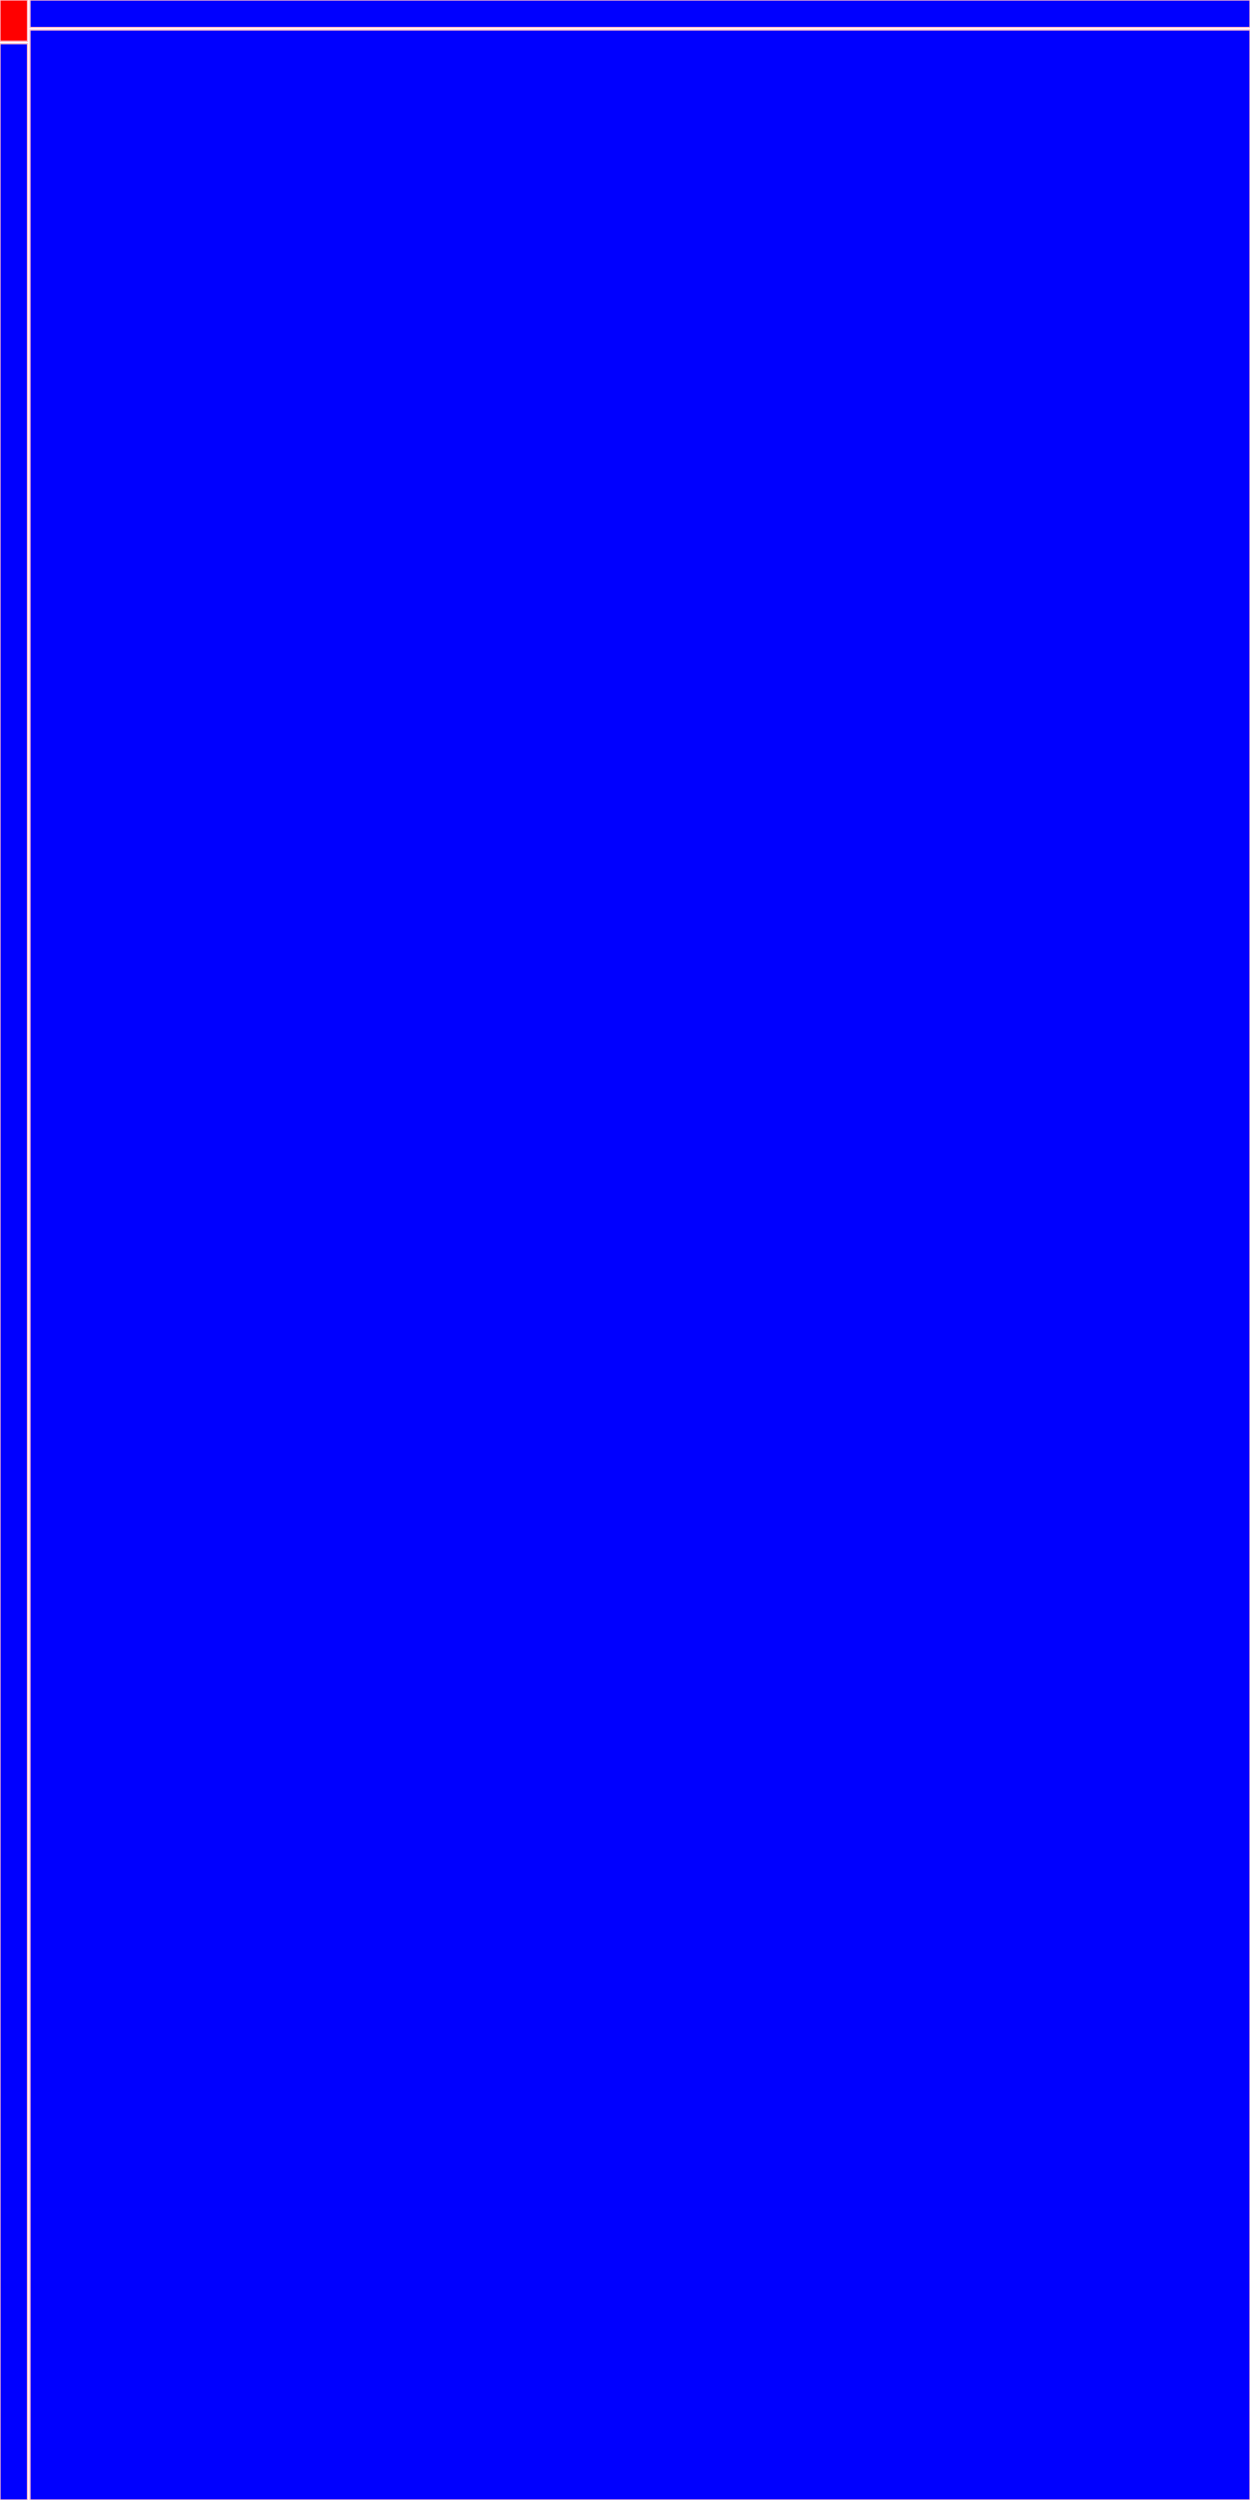
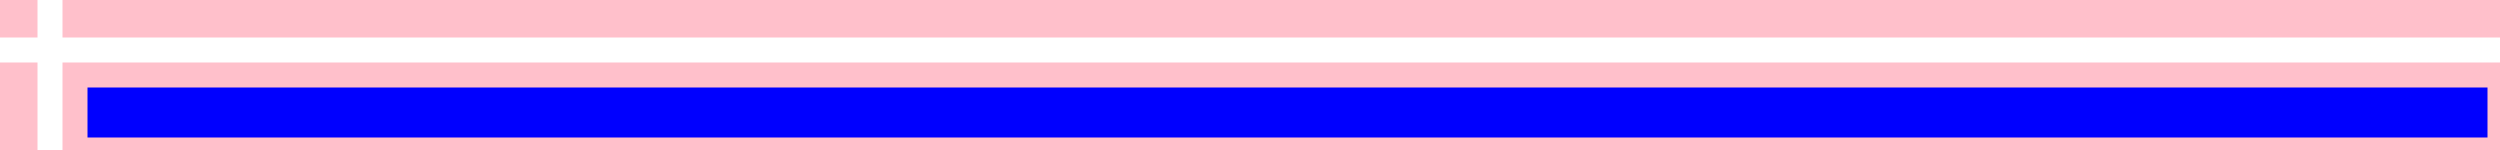
- <svg xmlns="http://www.w3.org/2000/svg" width="1000" height="2000">
-   <rect x="0" y="0" width="22" height="33" style="fill:red; stroke:pink; stroke - width:1; fill - opacity:0.1; stroke - opacity:0.9" />
-   <rect x="0" y="35" width="22" height="1965" style="fill:blue; stroke:pink; stroke - width:1; fill - opacity:0.1; stroke - opacity:0.9" />
-   <rect x="24" y="0" width="976" height="22" style="fill:blue; stroke:pink; stroke - width:1; fill - opacity:0.1; stroke - opacity:0.9" />
-   <rect x="24" y="24" width="976" height="1976" style="fill:blue; stroke:pink; stroke - width:1; fill - opacity:0.1; stroke - opacity:0.9" />
+ <svg xmlns="http://www.w3.org/2000/svg" width="100" height="6">
+   <rect x="0" y="0" width="1" height="1" style="fill:red; stroke:pink; stroke - width:1; fill - opacity:0.1; stroke - opacity:0.9" />
+   <rect x="3" y="0" width="97" height="1" style="fill:blue; stroke:pink; stroke - width:1; fill - opacity:0.1; stroke - opacity:0.9" />
+   <rect x="0" y="3" width="1" height="3" style="fill:blue; stroke:pink; stroke - width:1; fill - opacity:0.1; stroke - opacity:0.9" />
+   <rect x="3" y="3" width="97" height="3" style="fill:blue; stroke:pink; stroke - width:1; fill - opacity:0.1; stroke - opacity:0.9" />
</svg>
